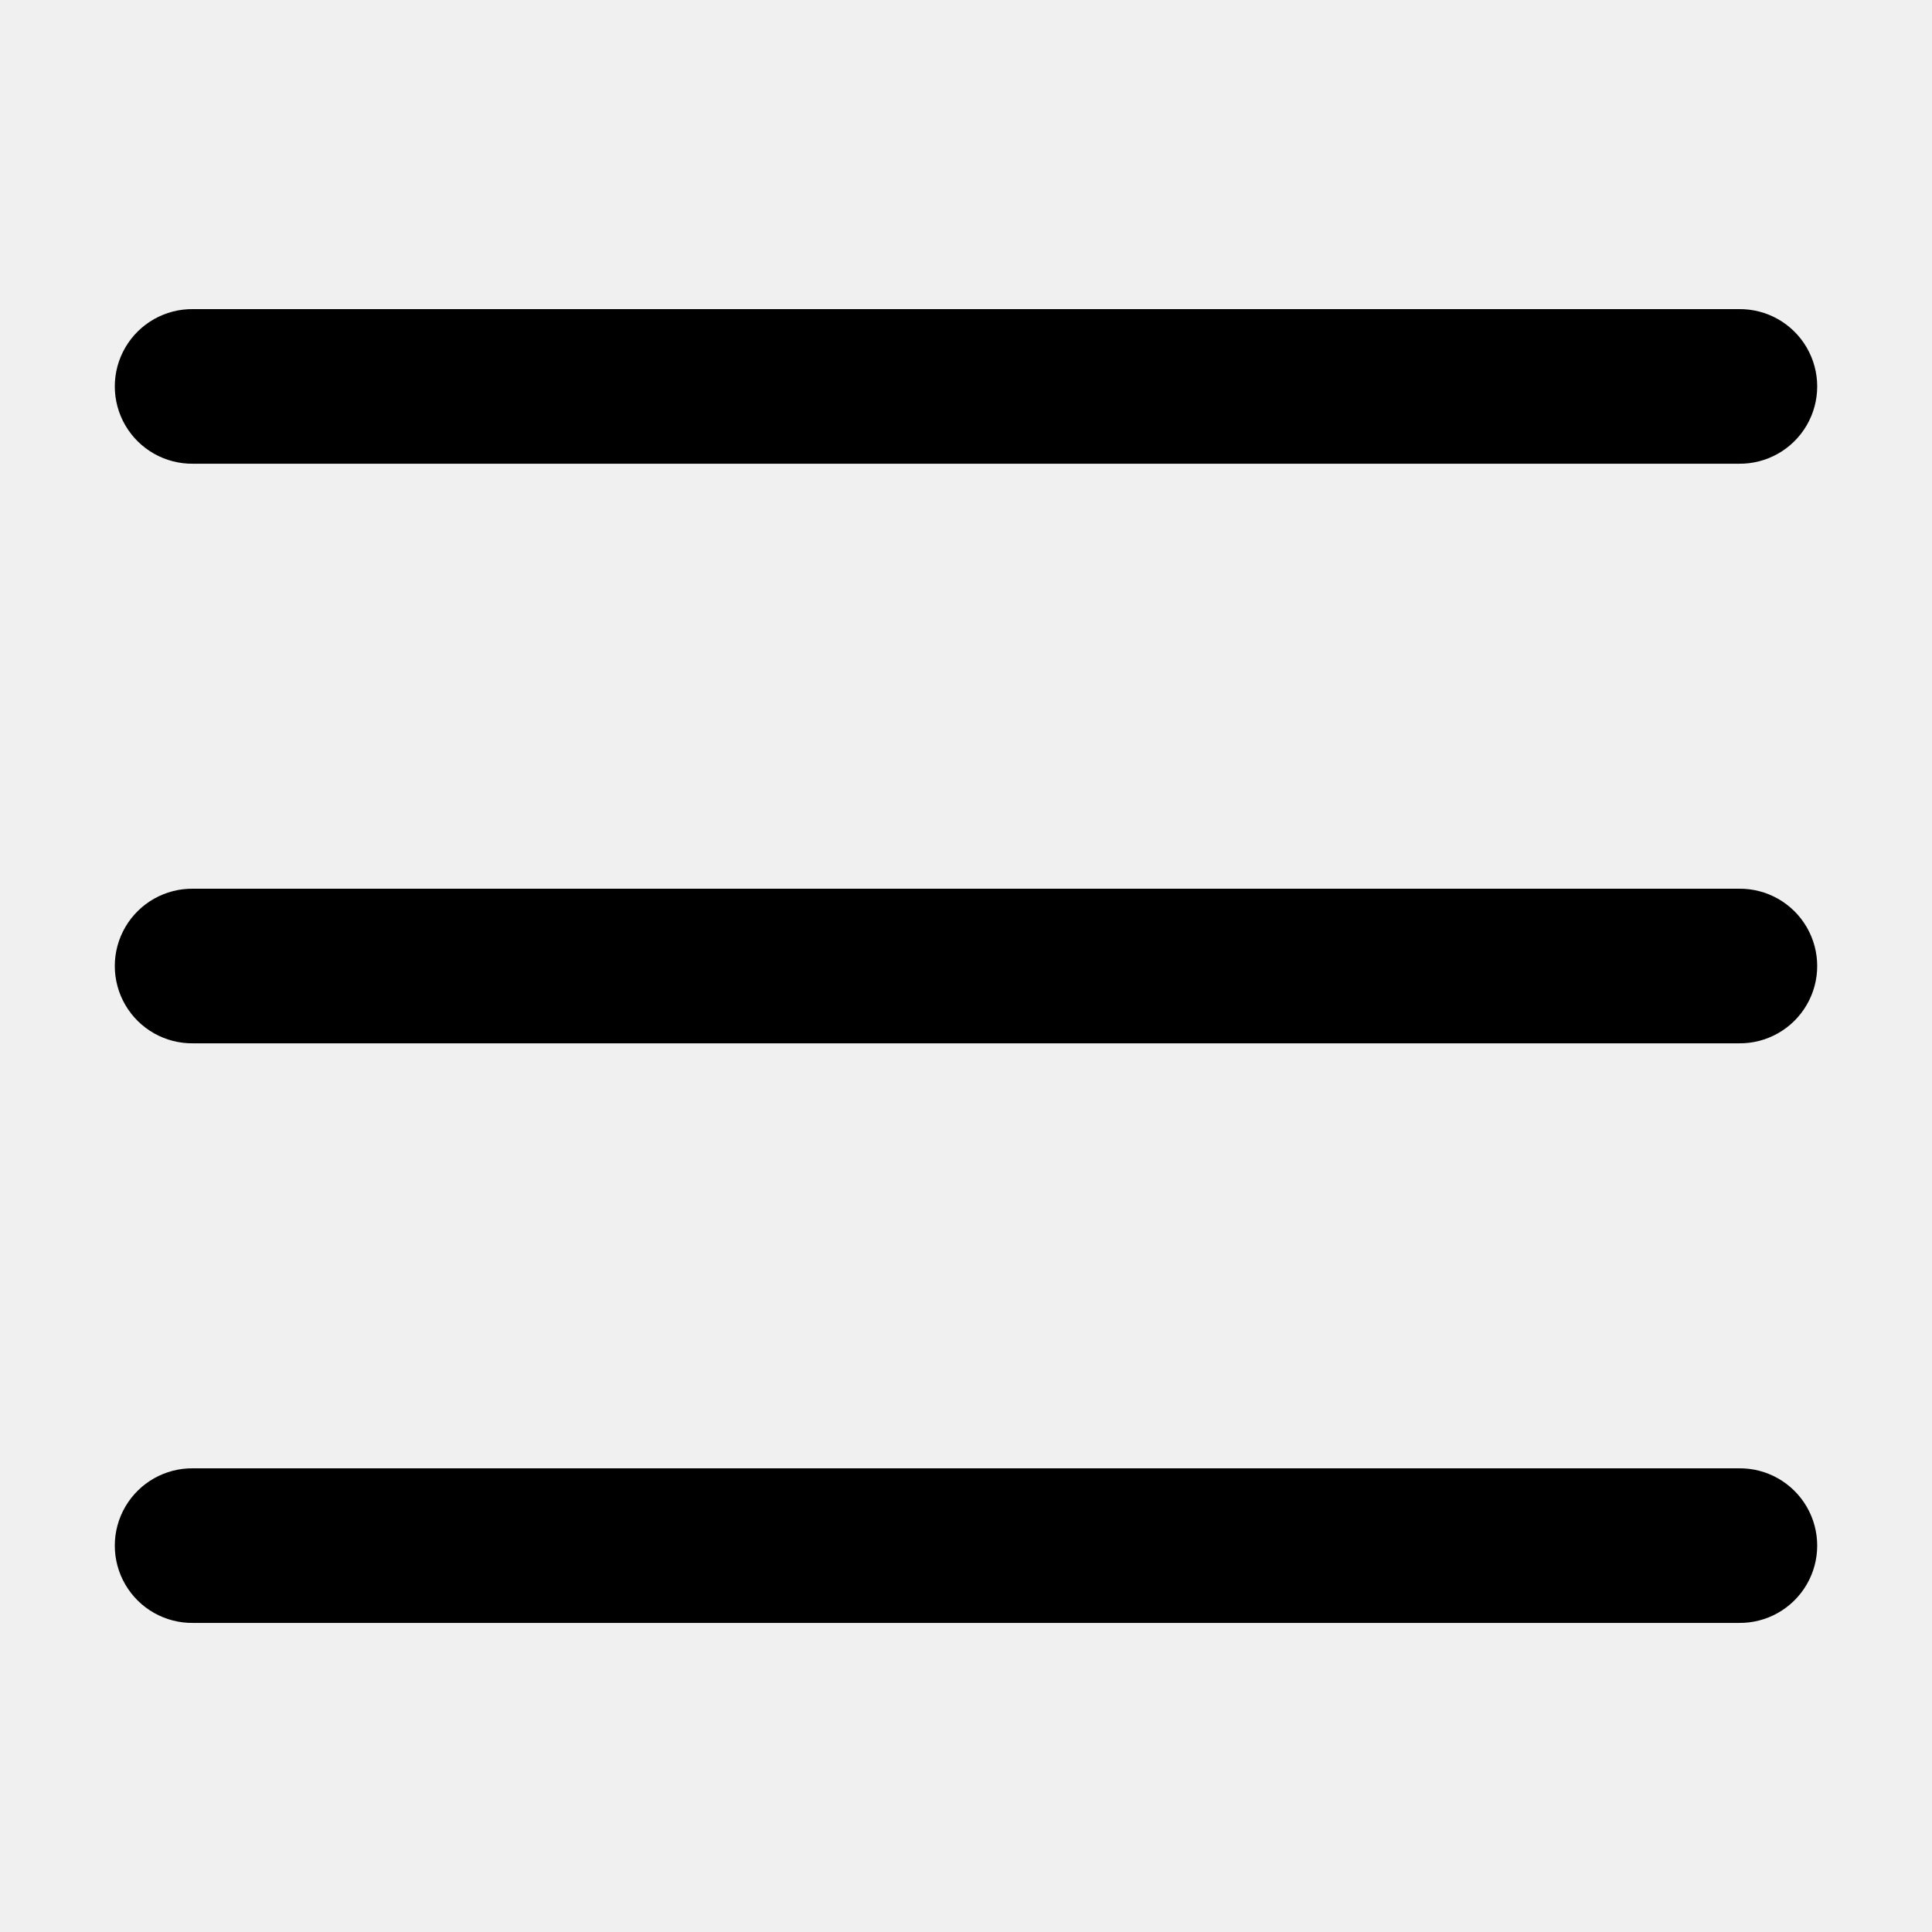
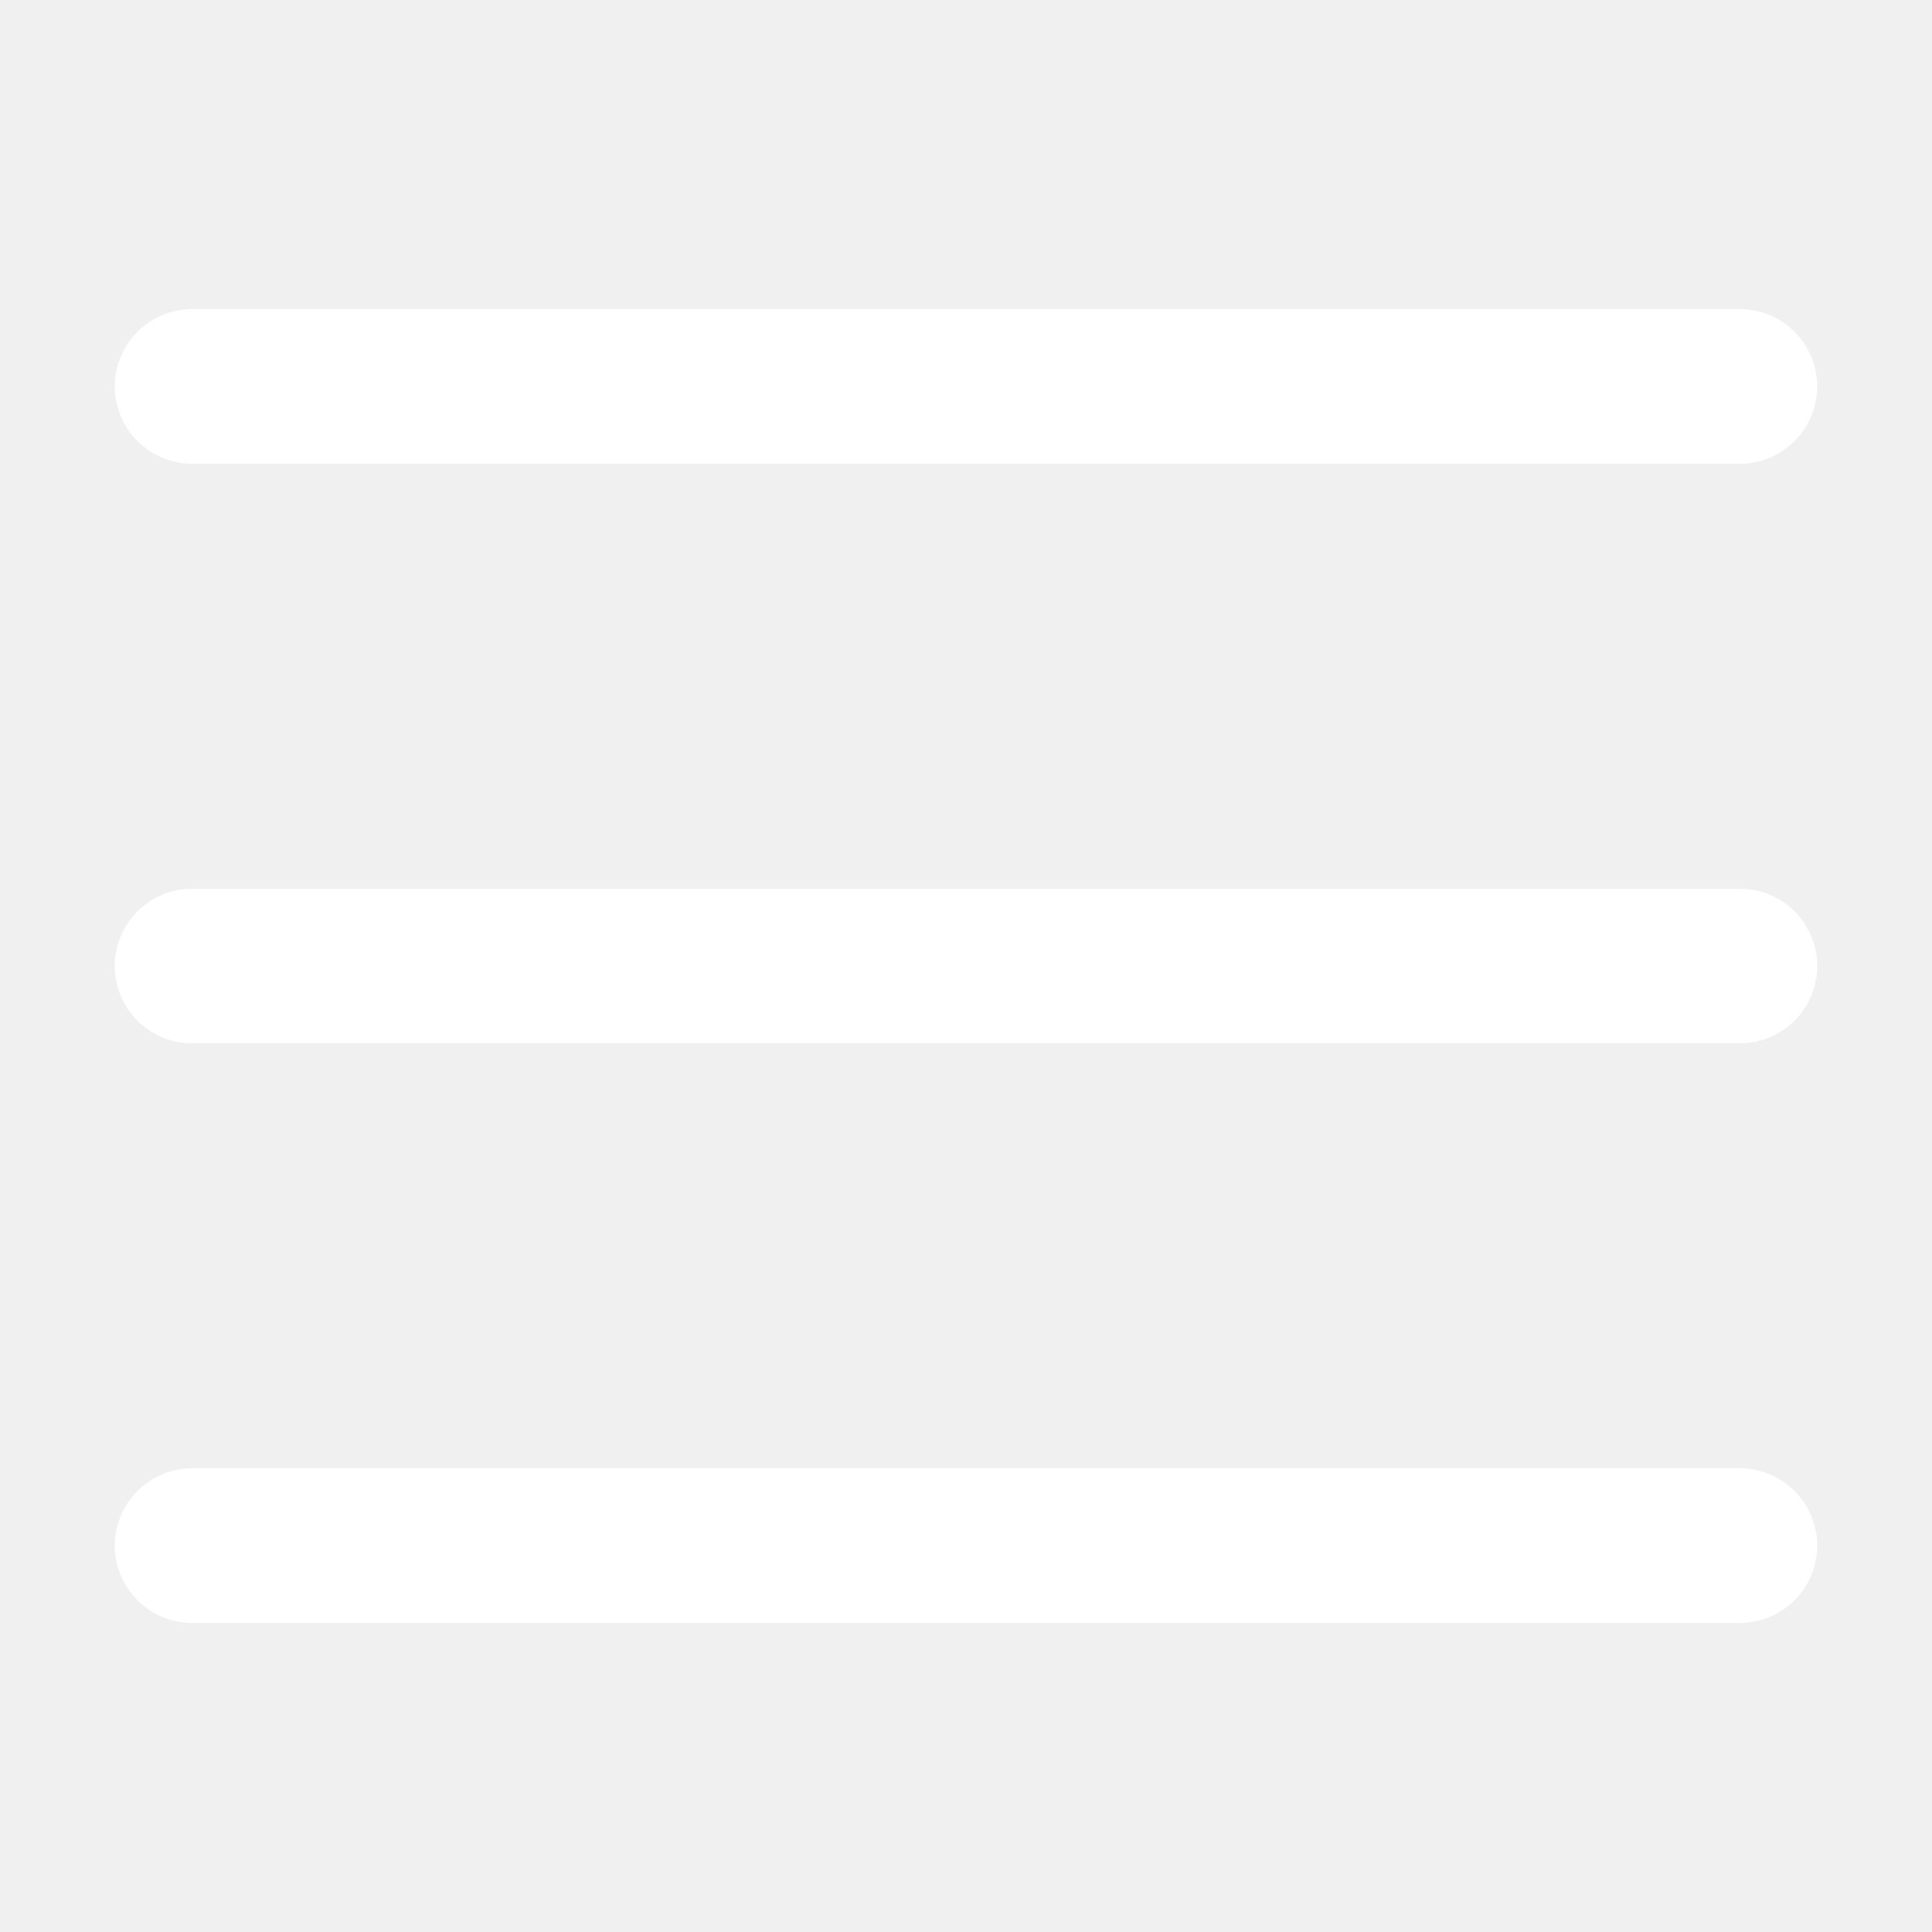
<svg xmlns="http://www.w3.org/2000/svg" viewBox="0,0,256,256" width="50px" height="50px">
-   <g fill="#000" fill-rule="nonzero" stroke="none" stroke-width="2" stroke-linecap="butt" stroke-linejoin="miter" stroke-miterlimit="10" stroke-dasharray="" stroke-dashoffset="0" font-family="none" font-weight="none" font-size="none" text-anchor="none" style="mix-blend-mode: normal">
+   <g fill="#fff" fill-rule="nonzero" stroke="none" stroke-width="2" stroke-linecap="butt" stroke-linejoin="miter" stroke-miterlimit="10" stroke-dasharray="" stroke-dashoffset="0" font-family="none" font-weight="none" font-size="none" text-anchor="none" style="mix-blend-mode: normal">
    <g transform="scale(5.12,5.12)">
      <path d="M5,8c-0.721,-0.01 -1.392,0.369 -1.756,0.992c-0.364,0.623 -0.364,1.394 0,2.017c0.364,0.623 1.034,1.002 1.756,0.992h40c0.721,0.01 1.392,-0.369 1.756,-0.992c0.364,-0.623 0.364,-1.394 0,-2.017c-0.364,-0.623 -1.034,-1.002 -1.756,-0.992zM5,23c-0.721,-0.01 -1.392,0.369 -1.756,0.992c-0.364,0.623 -0.364,1.394 0,2.017c0.364,0.623 1.034,1.002 1.756,0.992h40c0.721,0.01 1.392,-0.369 1.756,-0.992c0.364,-0.623 0.364,-1.394 0,-2.017c-0.364,-0.623 -1.034,-1.002 -1.756,-0.992zM5,38c-0.721,-0.01 -1.392,0.369 -1.756,0.992c-0.364,0.623 -0.364,1.394 0,2.017c0.364,0.623 1.034,1.002 1.756,0.992h40c0.721,0.01 1.392,-0.369 1.756,-0.992c0.364,-0.623 0.364,-1.394 0,-2.017c-0.364,-0.623 -1.034,-1.002 -1.756,-0.992z" />
    </g>
  </g>
</svg>
